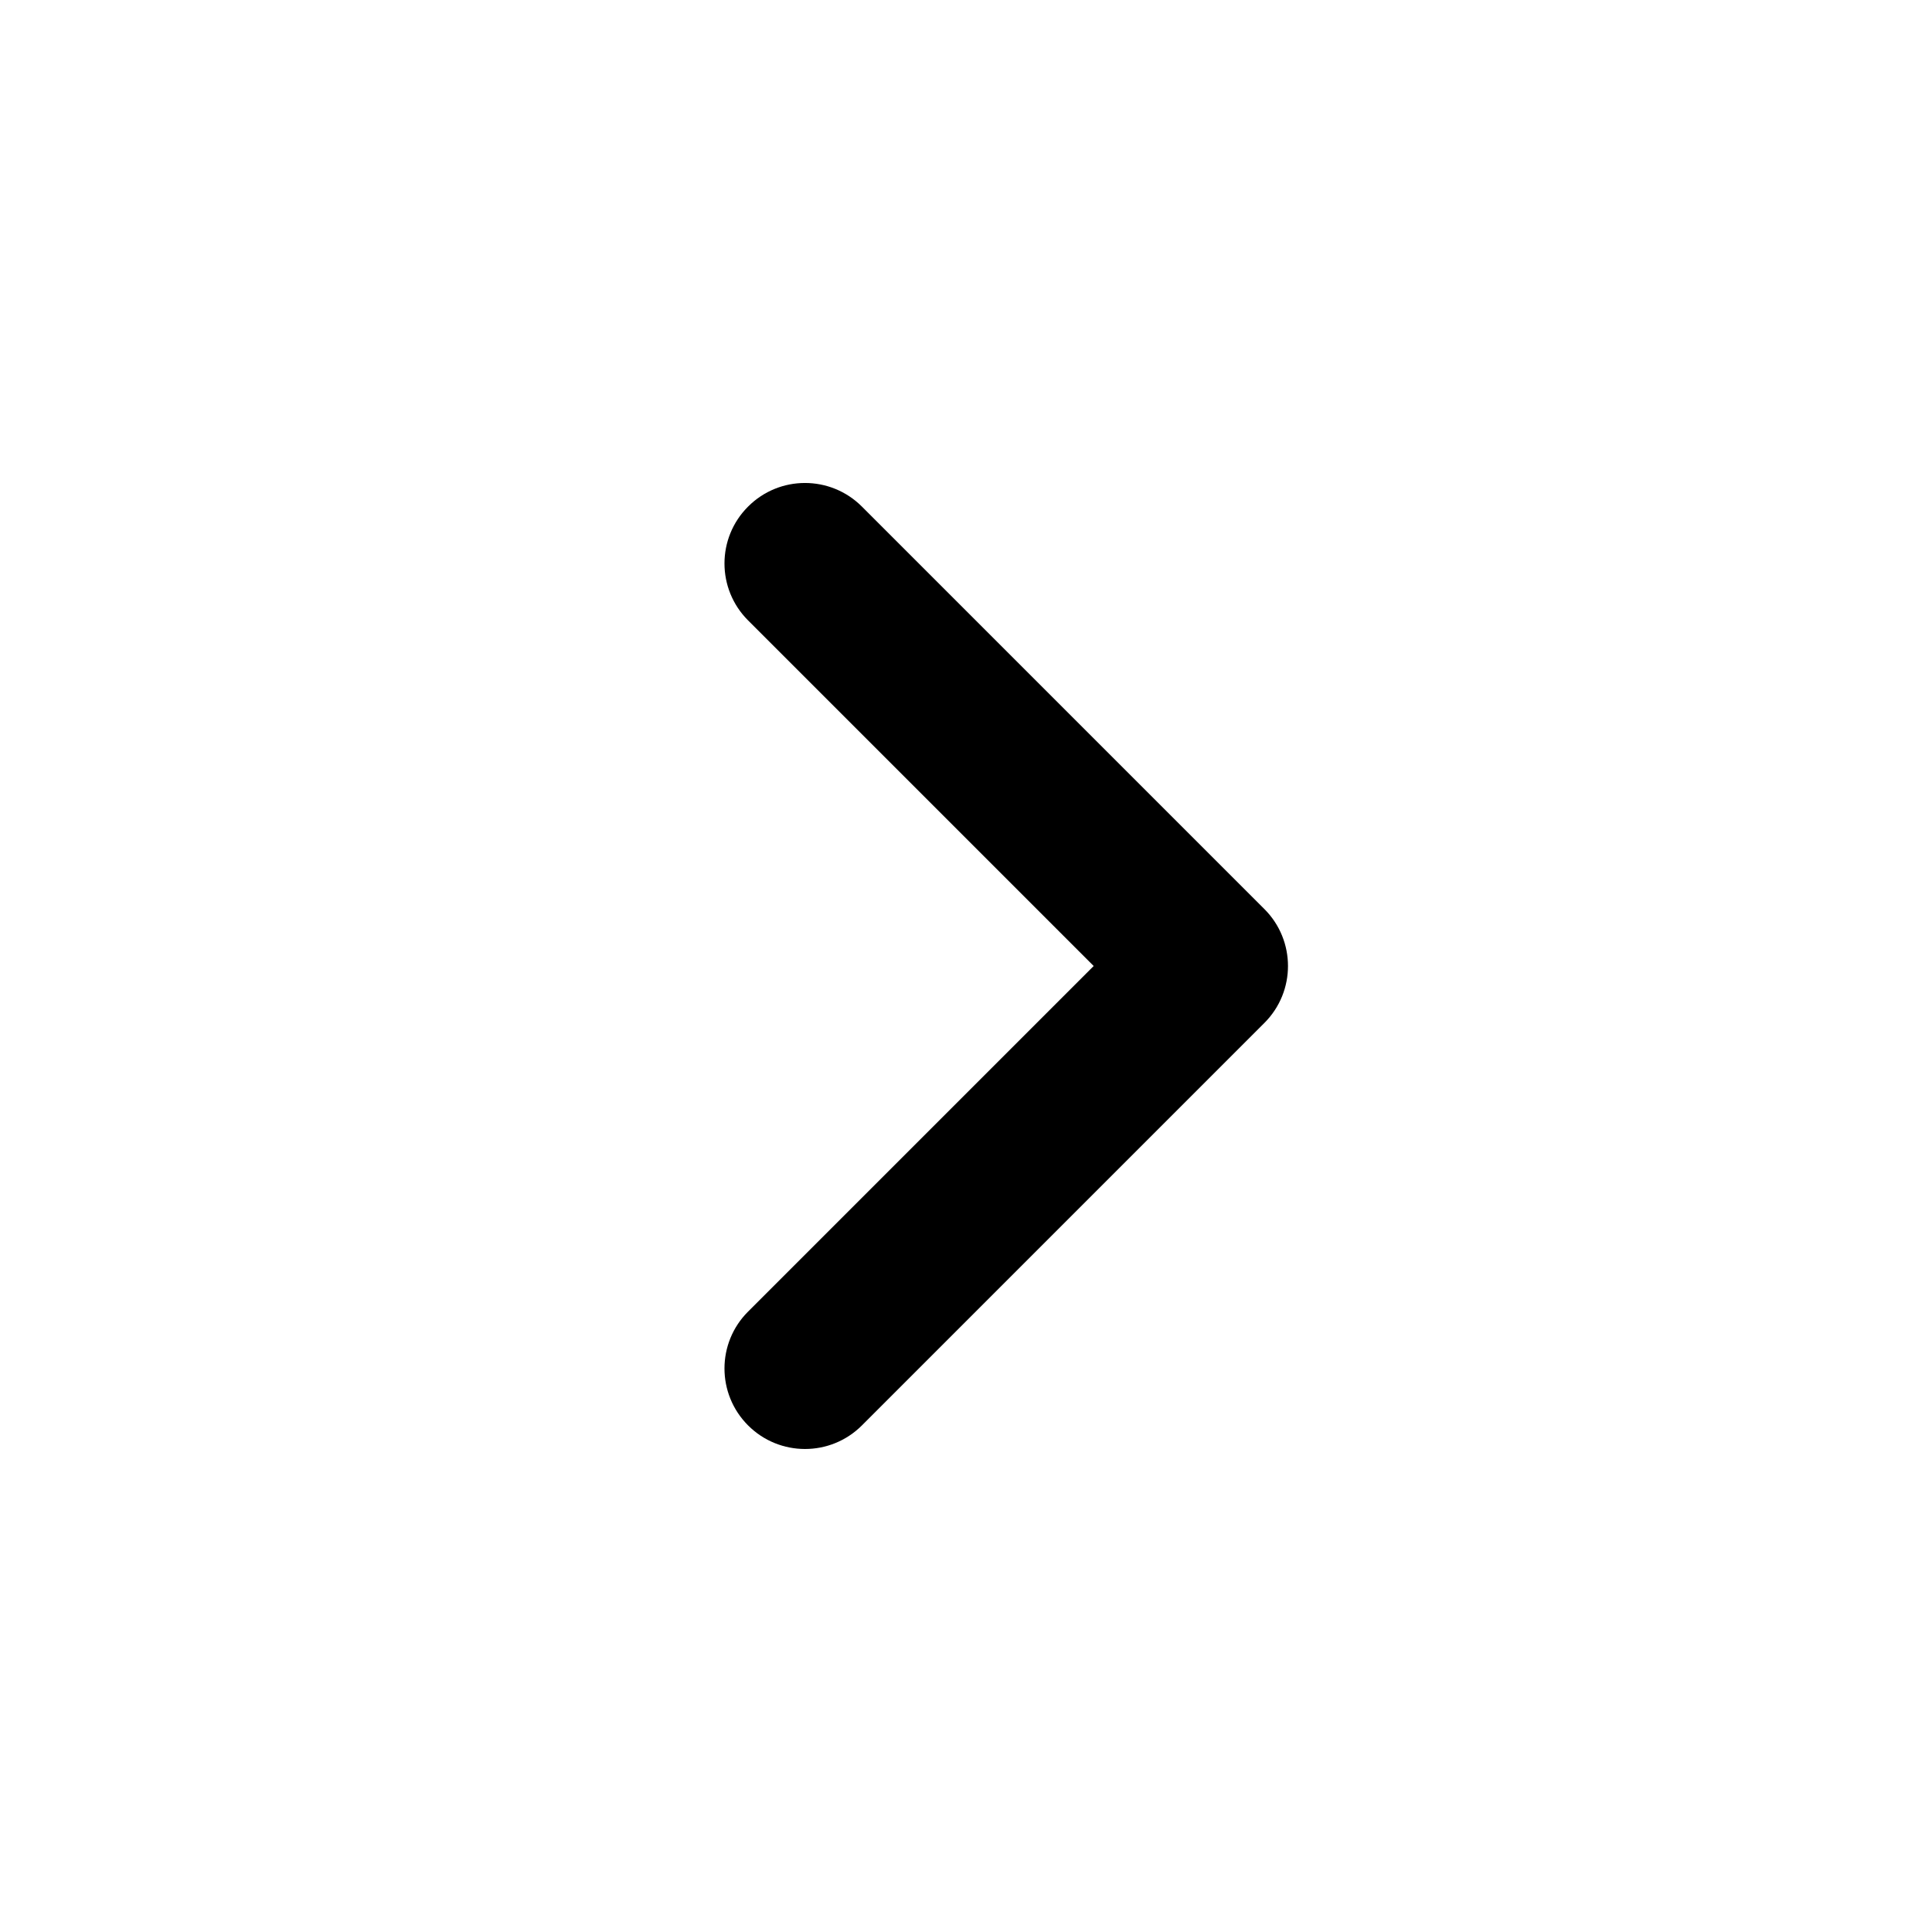
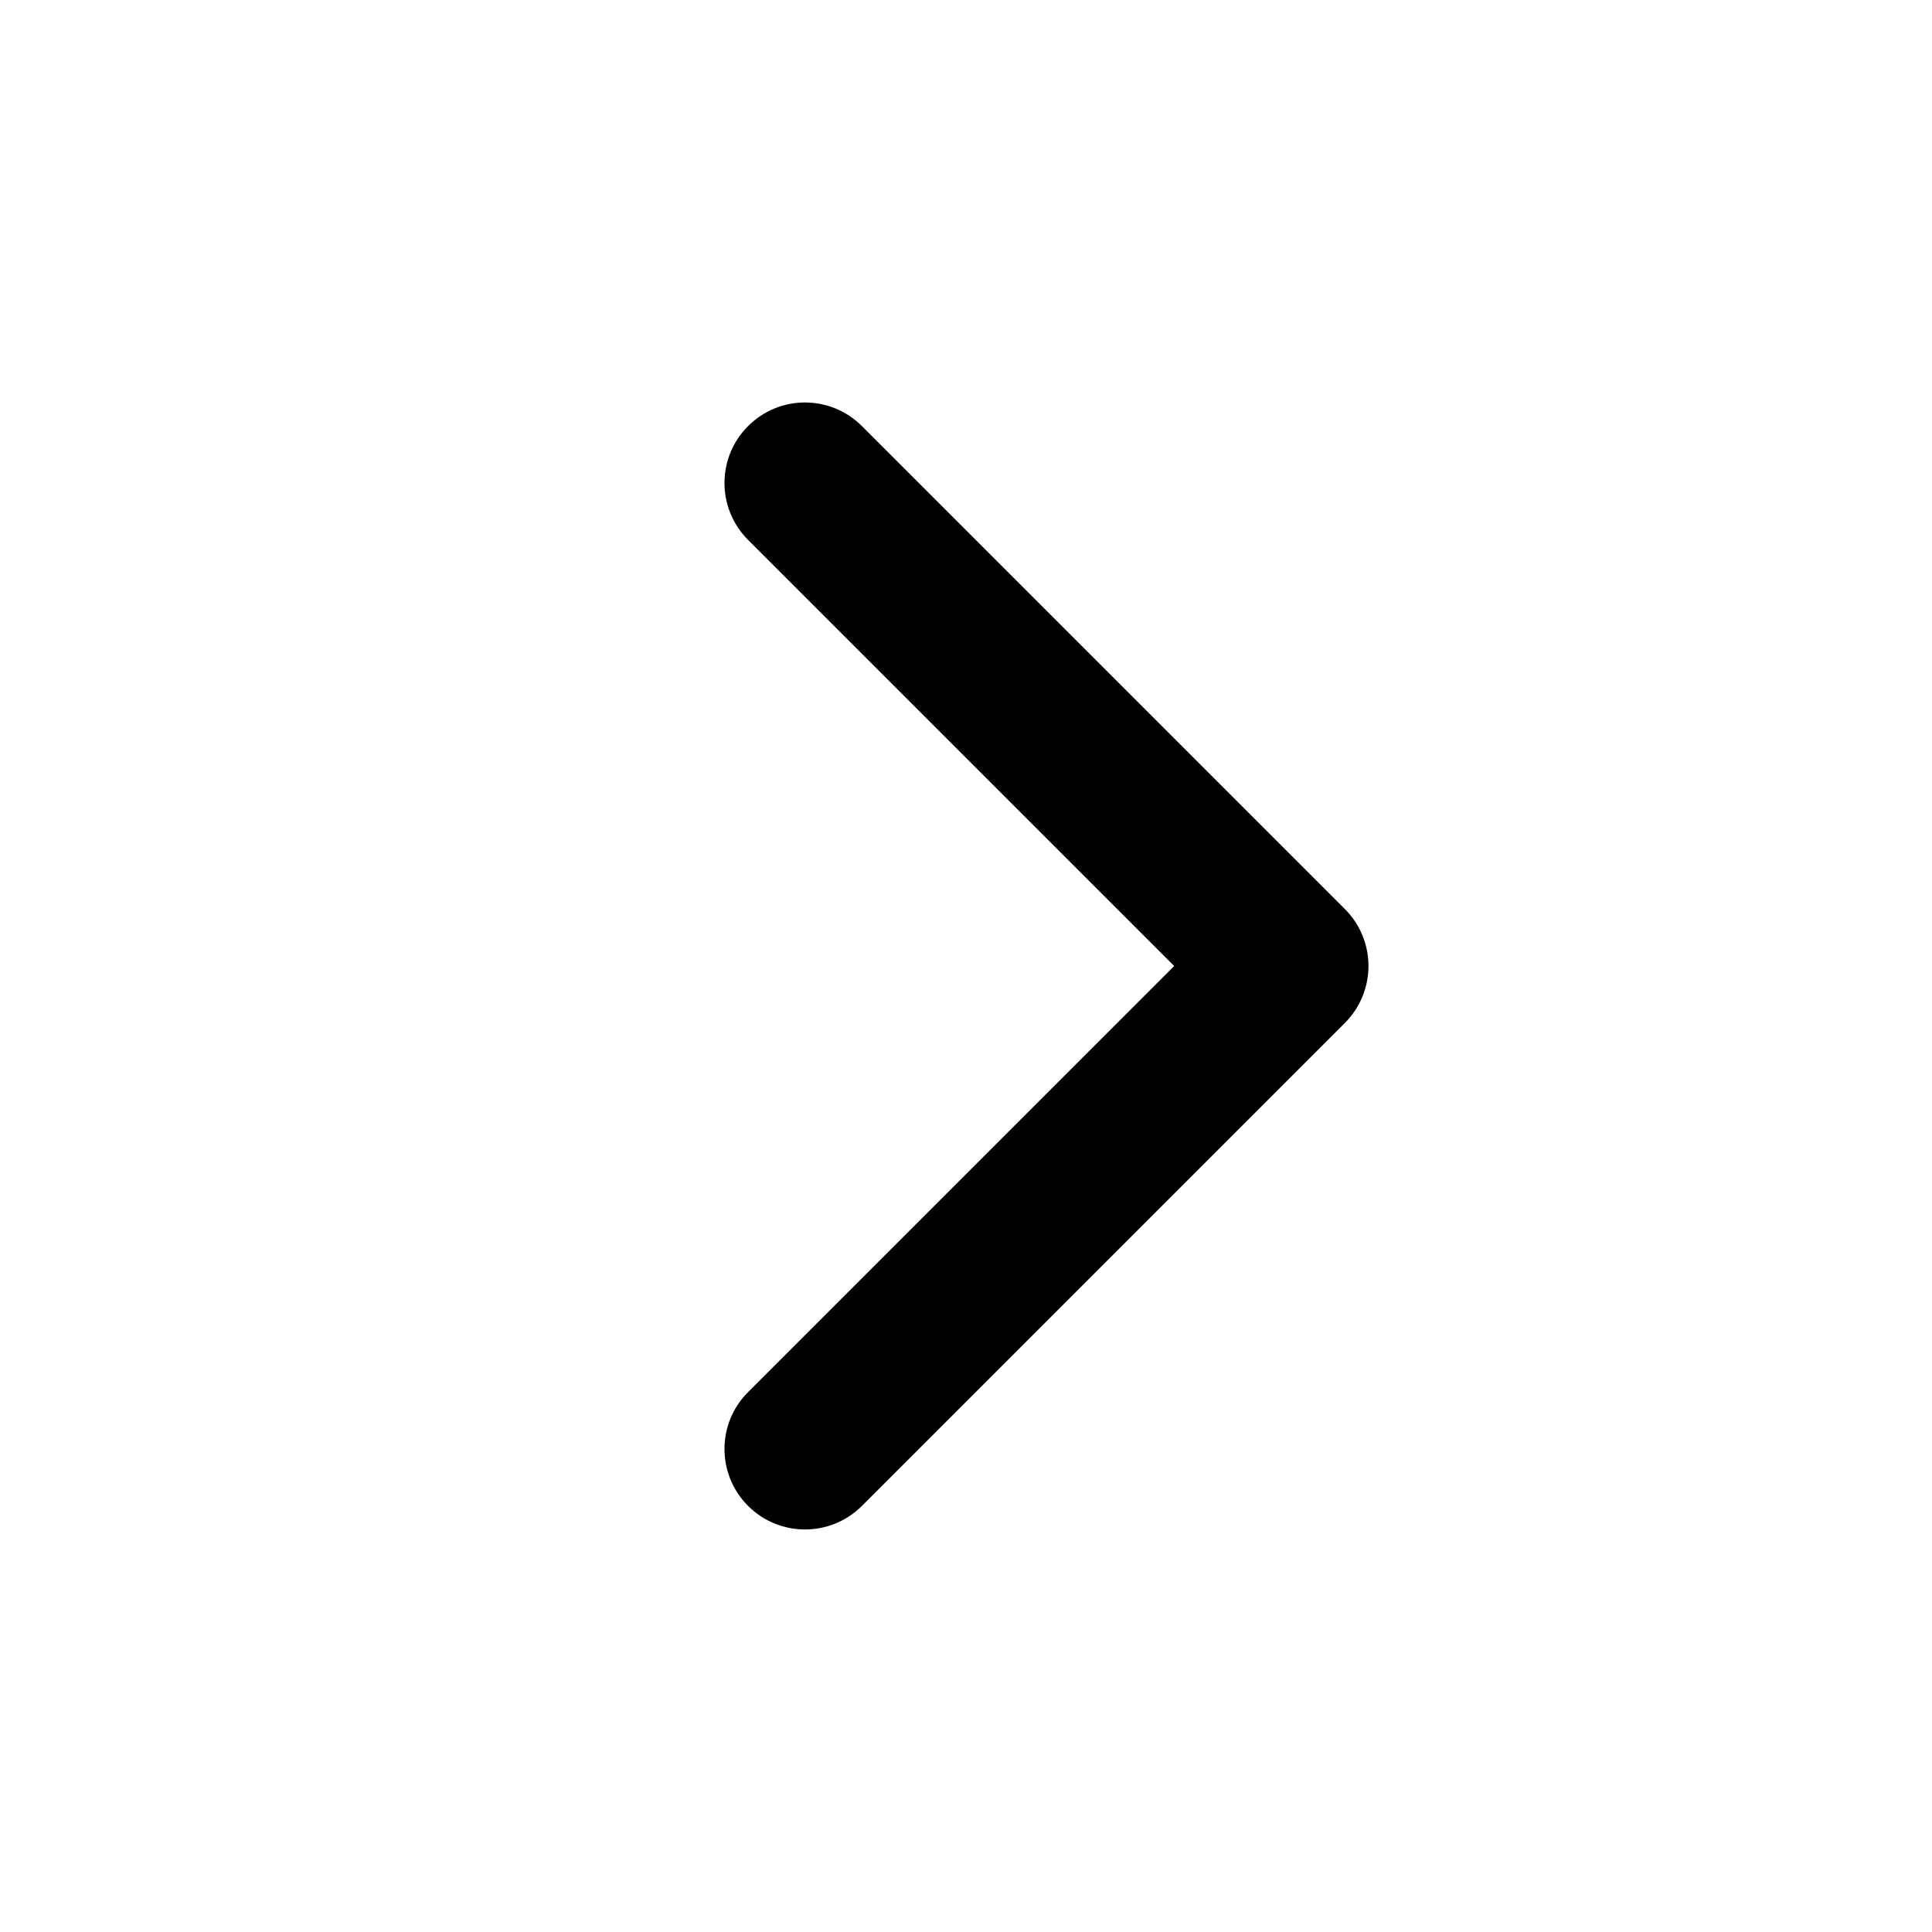
<svg xmlns="http://www.w3.org/2000/svg" width="24" height="24" viewBox="0 0 24 24" class="wd-icon wd-icon-chevron-right" role="presentation">
-   <path d="M9.293 6.293C9.683 5.902 10.316 5.902 10.707 6.293L15.707 11.293C16.097 11.683 16.098 12.316 15.707 12.707L10.707 17.707C10.316 18.098 9.683 18.097 9.293 17.707C8.902 17.316 8.902 16.683 9.293 16.293L13.586 12L9.293 7.707C8.902 7.316 8.902 6.683 9.293 6.293Z" fill="oklch(0.352 0 0 / 1)" class="wd-icon-fill" />
+   <path d="M9.293 5.293C9.683 4.902 10.316 4.902 10.707 5.293L16.707 11.293C17.097 11.683 17.097 12.316 16.707 12.707L10.707 18.707C10.316 19.097 9.683 19.097 9.293 18.707C8.902 18.316 8.902 17.683 9.293 17.293L14.586 12L9.293 6.707C8.902 6.316 8.902 5.683 9.293 5.293Z" fill="oklch(0.352 0 0 / 1)" class="wd-icon-fill" />
</svg>
